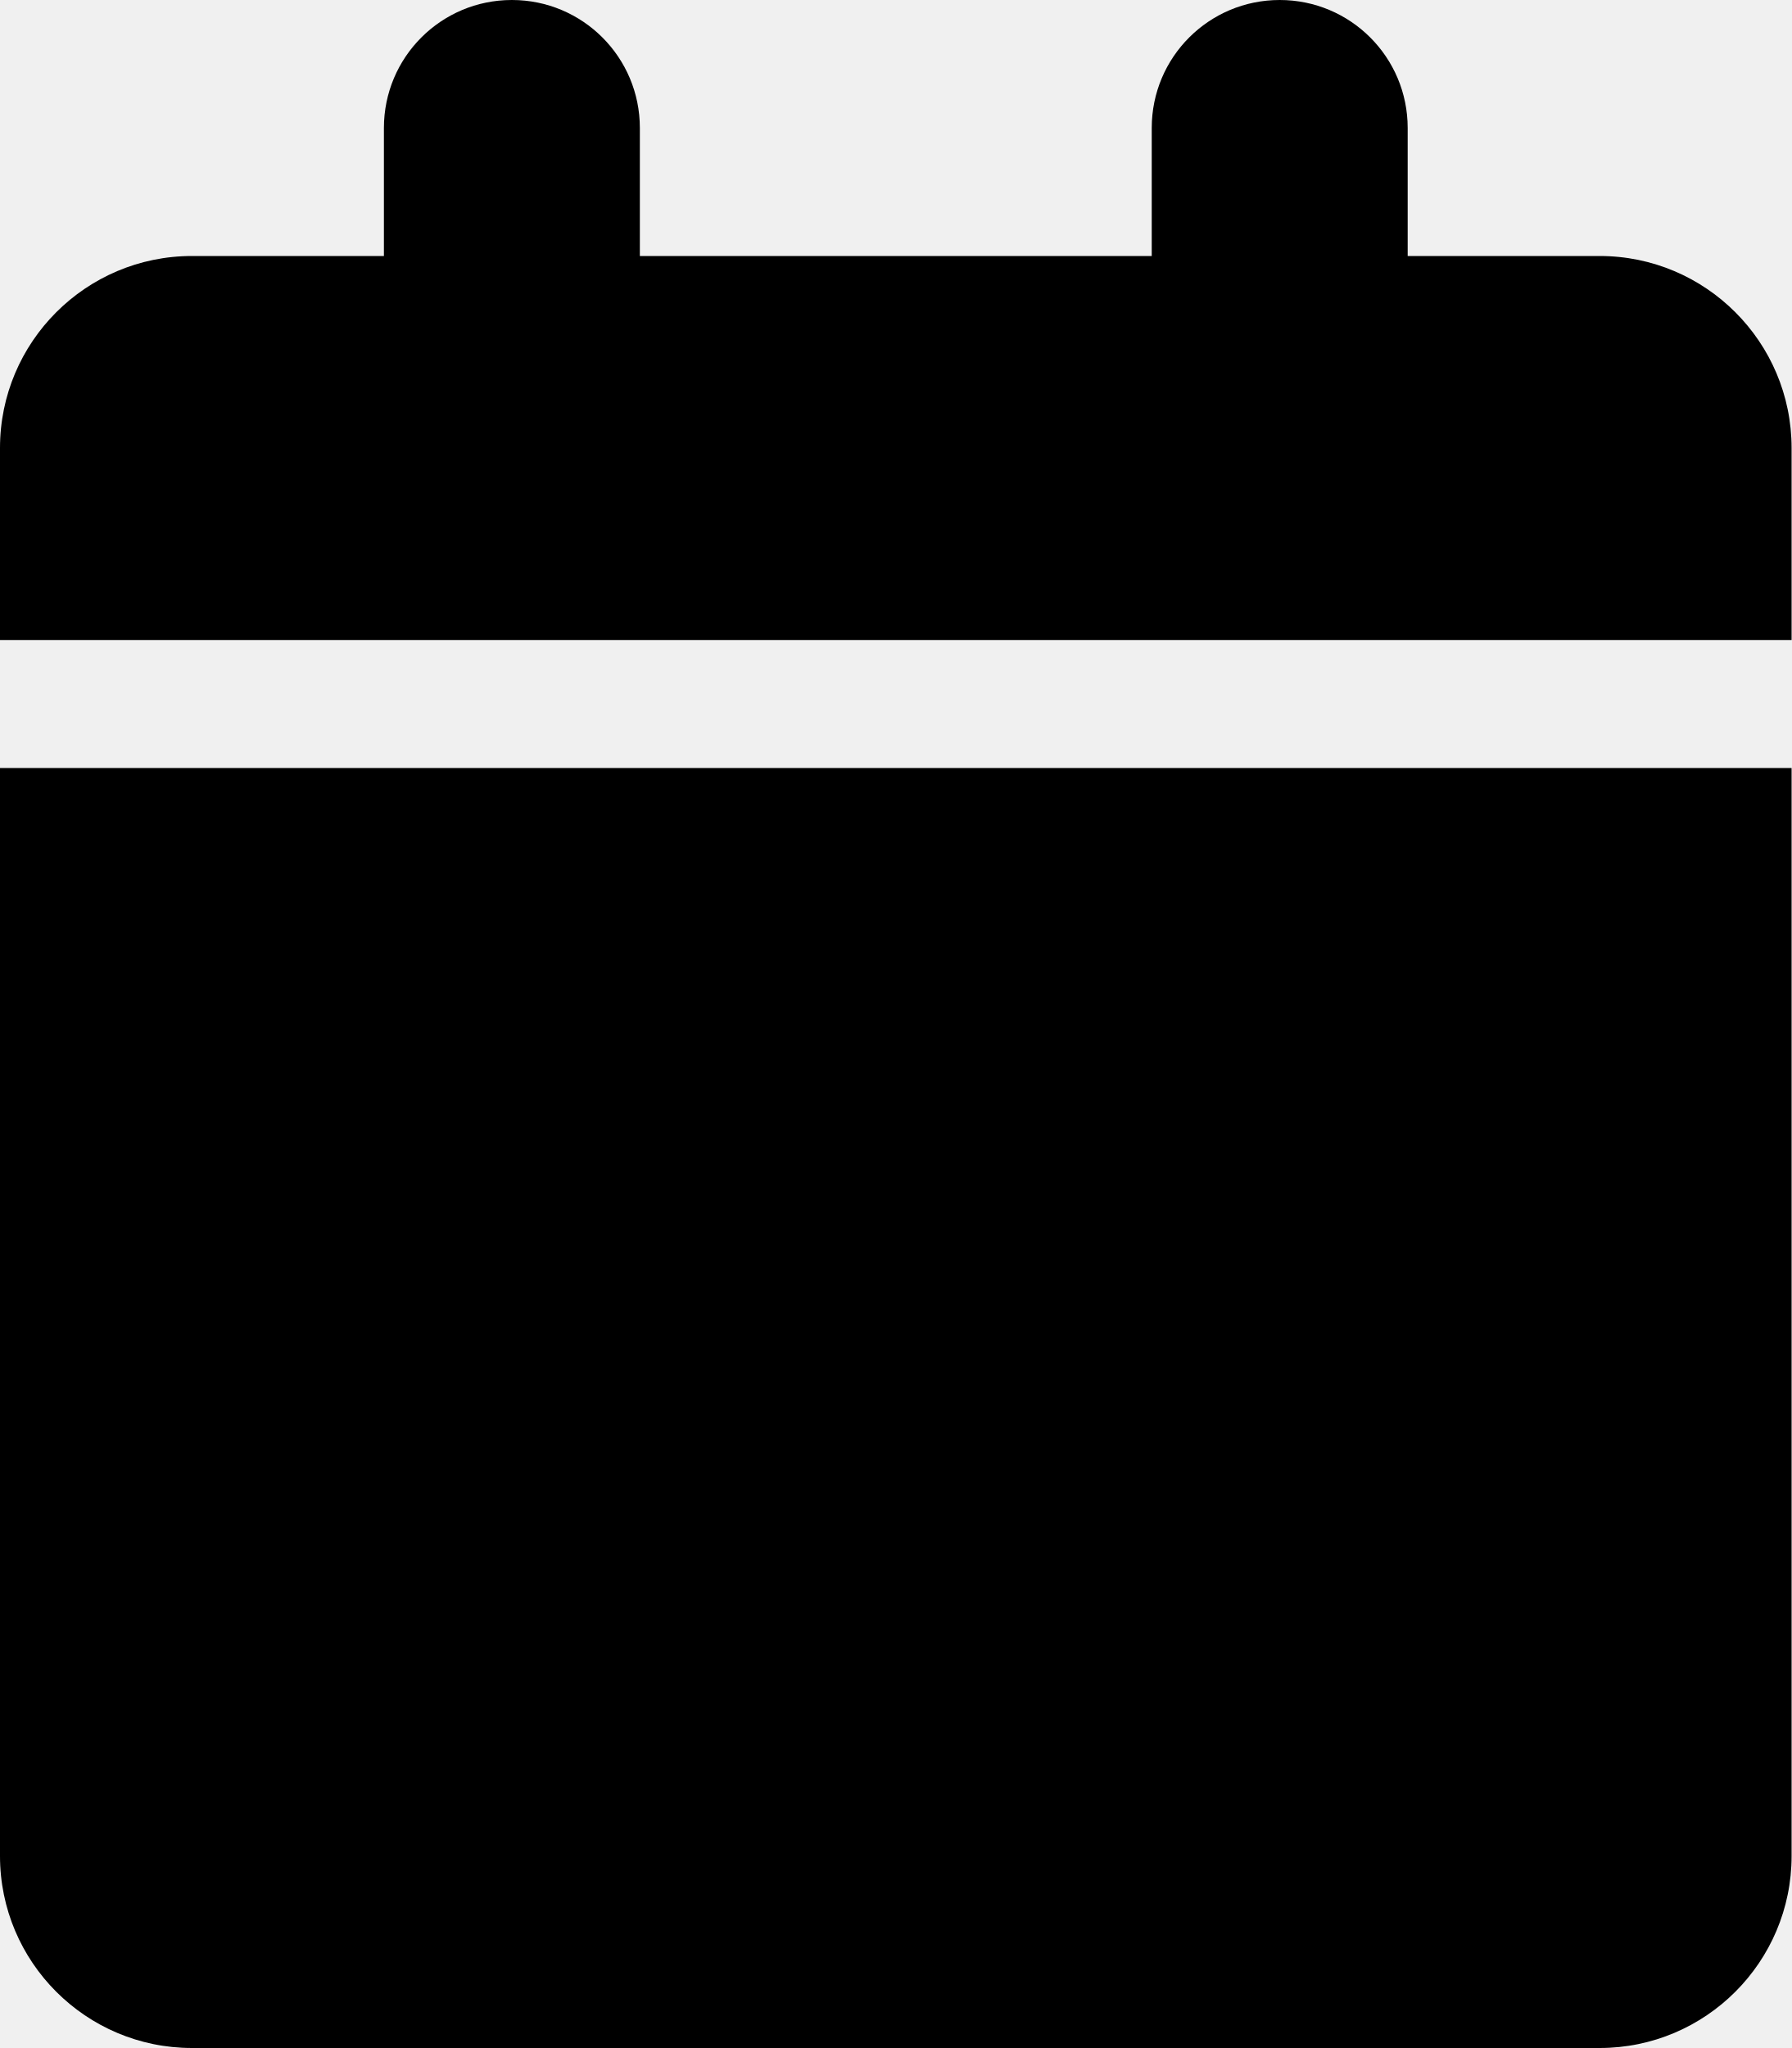
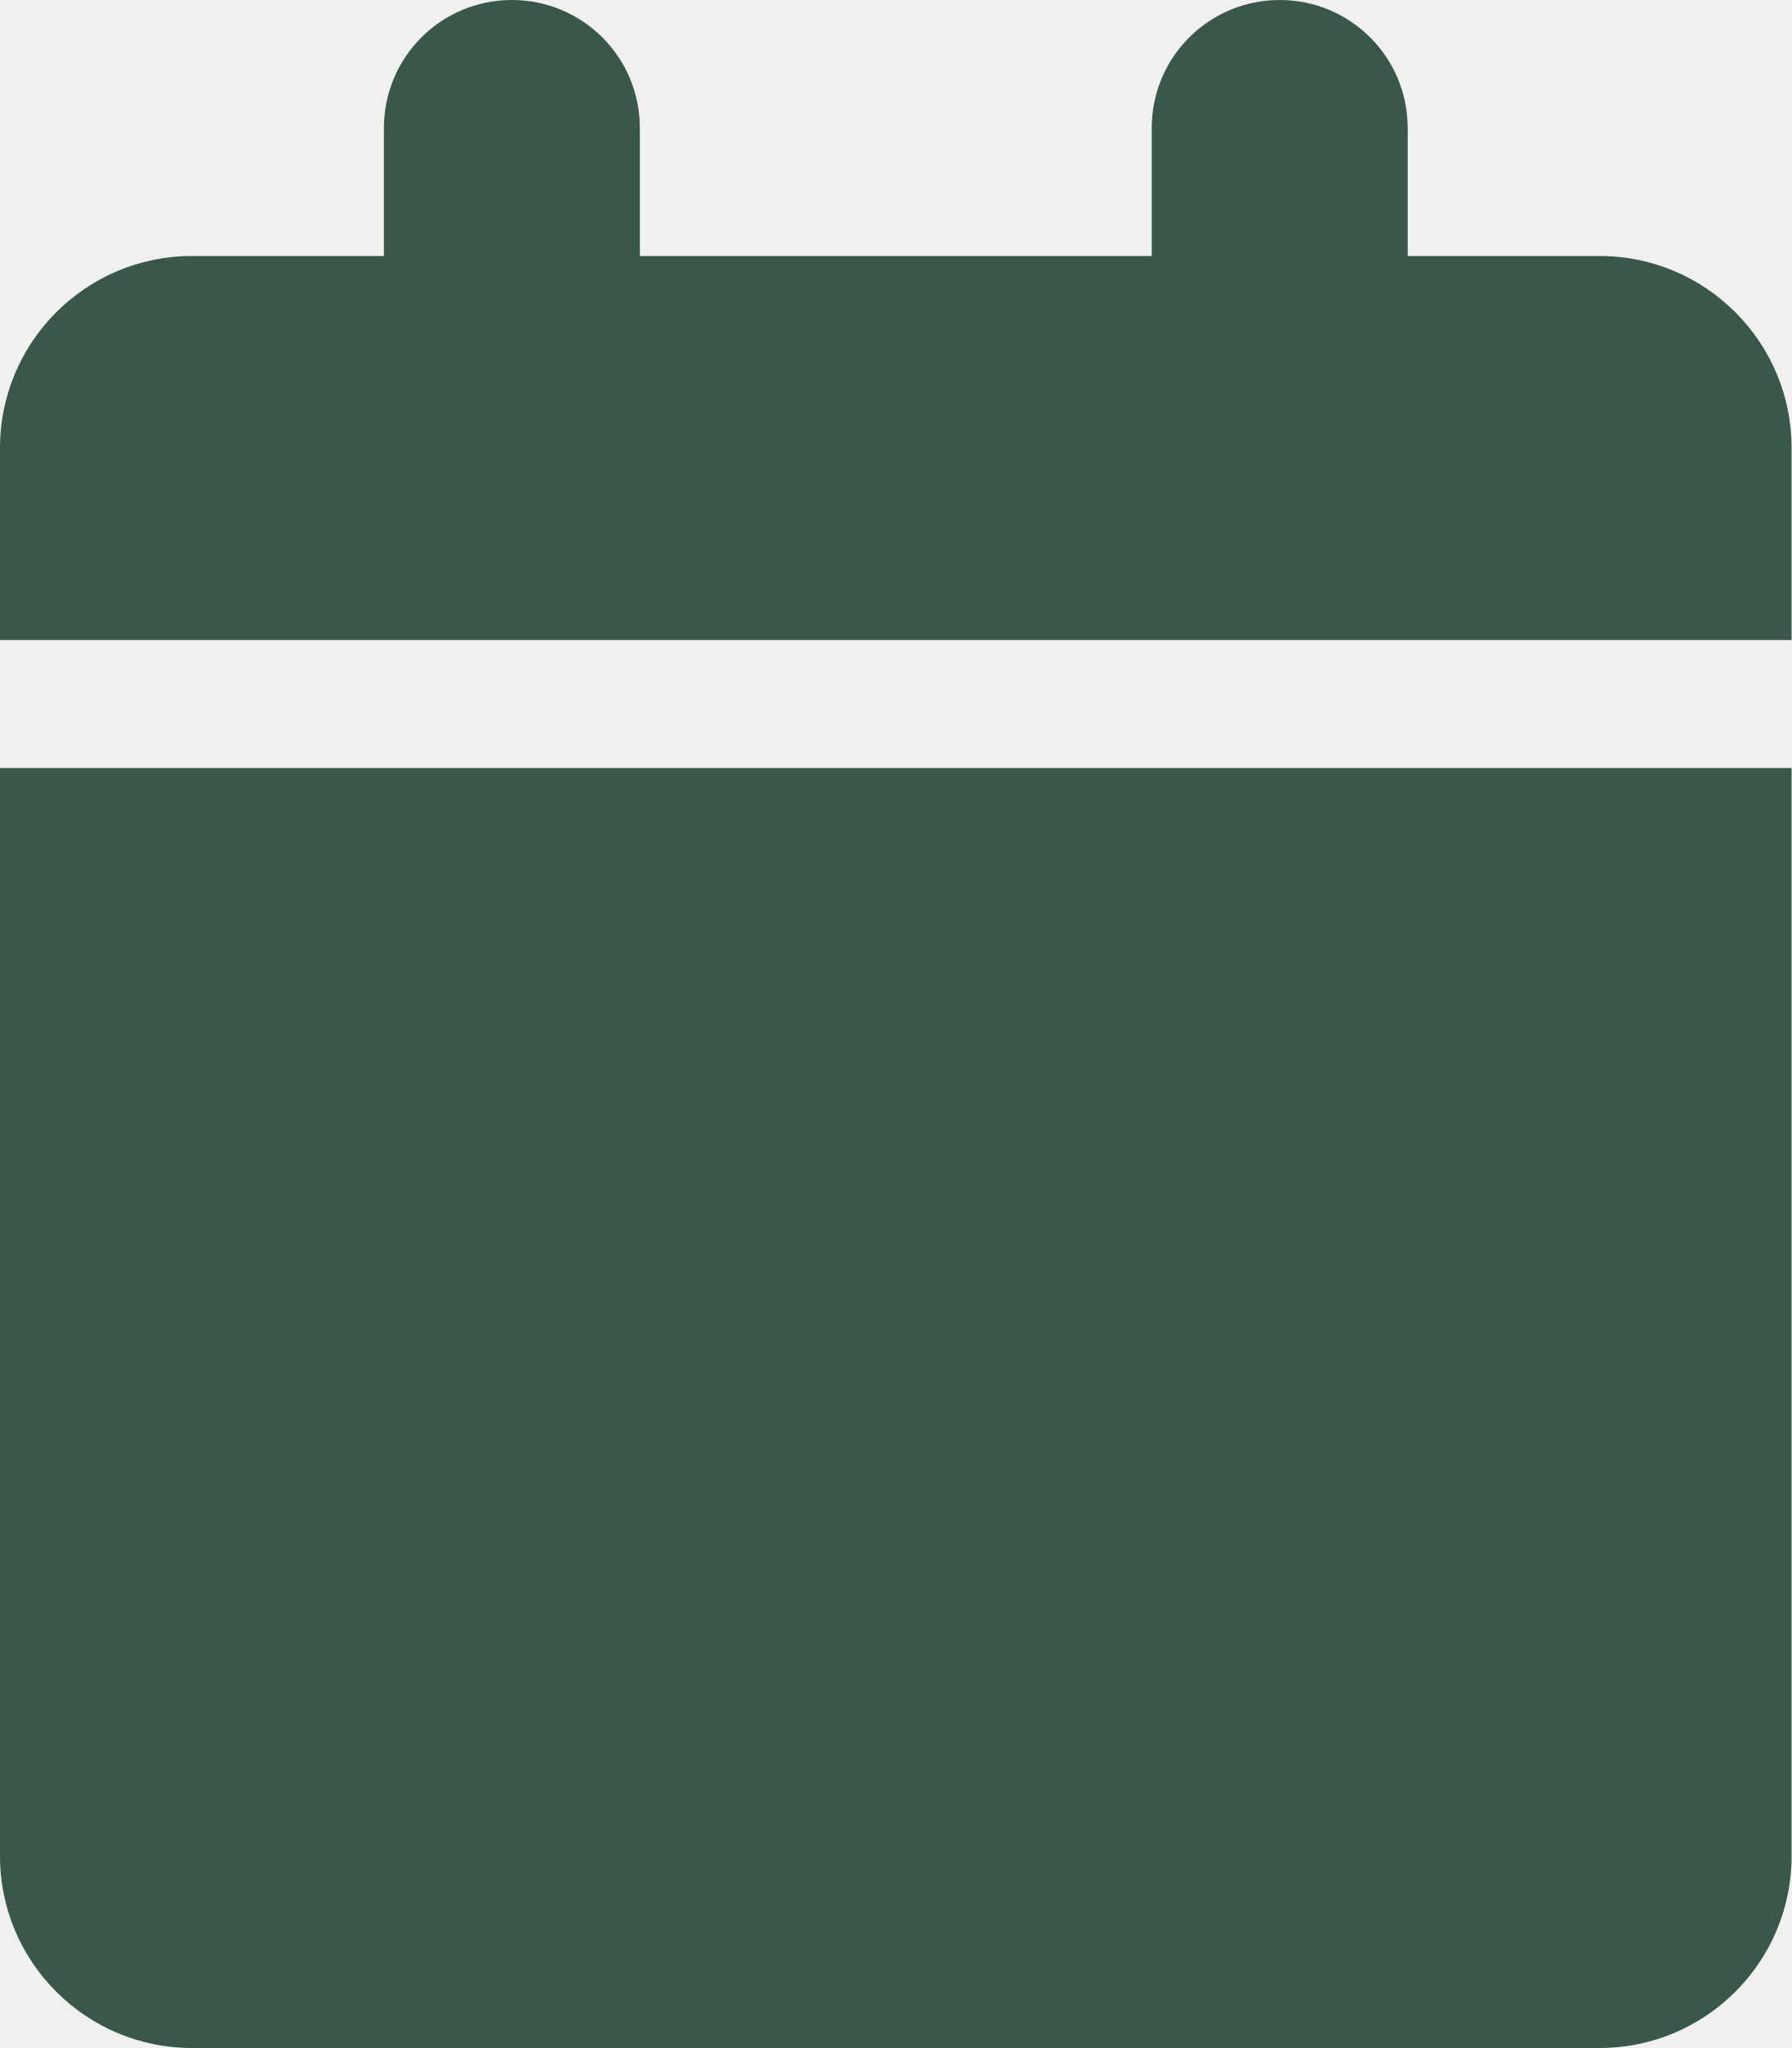
<svg xmlns="http://www.w3.org/2000/svg" width="14" height="16" viewBox="0 0 14 16" fill="none">
-   <g clip-path="url(#clip0_197_38)">
-     <g clip-path="url(#clip1_197_38)">
-       <path d="M3 1V2H1.5C0.672 2 0 2.672 0 3.5V5H14V3.5C14 2.672 13.328 2 12.5 2H11V1C11 0.447 10.553 0 10 0C9.447 0 9 0.447 9 1V2H5V1C5 0.447 4.553 0 4 0C3.447 0 3 0.447 3 1ZM14 6H0V14.5C0 15.328 0.672 16 1.5 16H12.5C13.328 16 14 15.328 14 14.5V6Z" fill="black" />
-     </g>
-   </g>
-   <defs>
-     <clipPath id="clip0_197_38">
-       <rect width="14" height="16" fill="white" />
-     </clipPath>
-     <clipPath id="clip1_197_38">
-       <path d="M0 0H14V16H0V0Z" fill="white" />
-     </clipPath>
-   </defs>
+   <path d="M3 1V2H1.5C0.672 2 0 2.672 0 3.5V5H14V3.5C14 2.672 13.328 2 12.5 2H11V1C11 0.447 10.553 0 10 0C9.447 0 9 0.447 9 1V2H5V1C5 0.447 4.553 0 4 0C3.447 0 3 0.447 3 1ZM14 6H0V14.5C0 15.328 0.672 16 1.5 16H12.5C13.328 16 14 15.328 14 14.5V6Z" fill="#395849" />
</svg>
